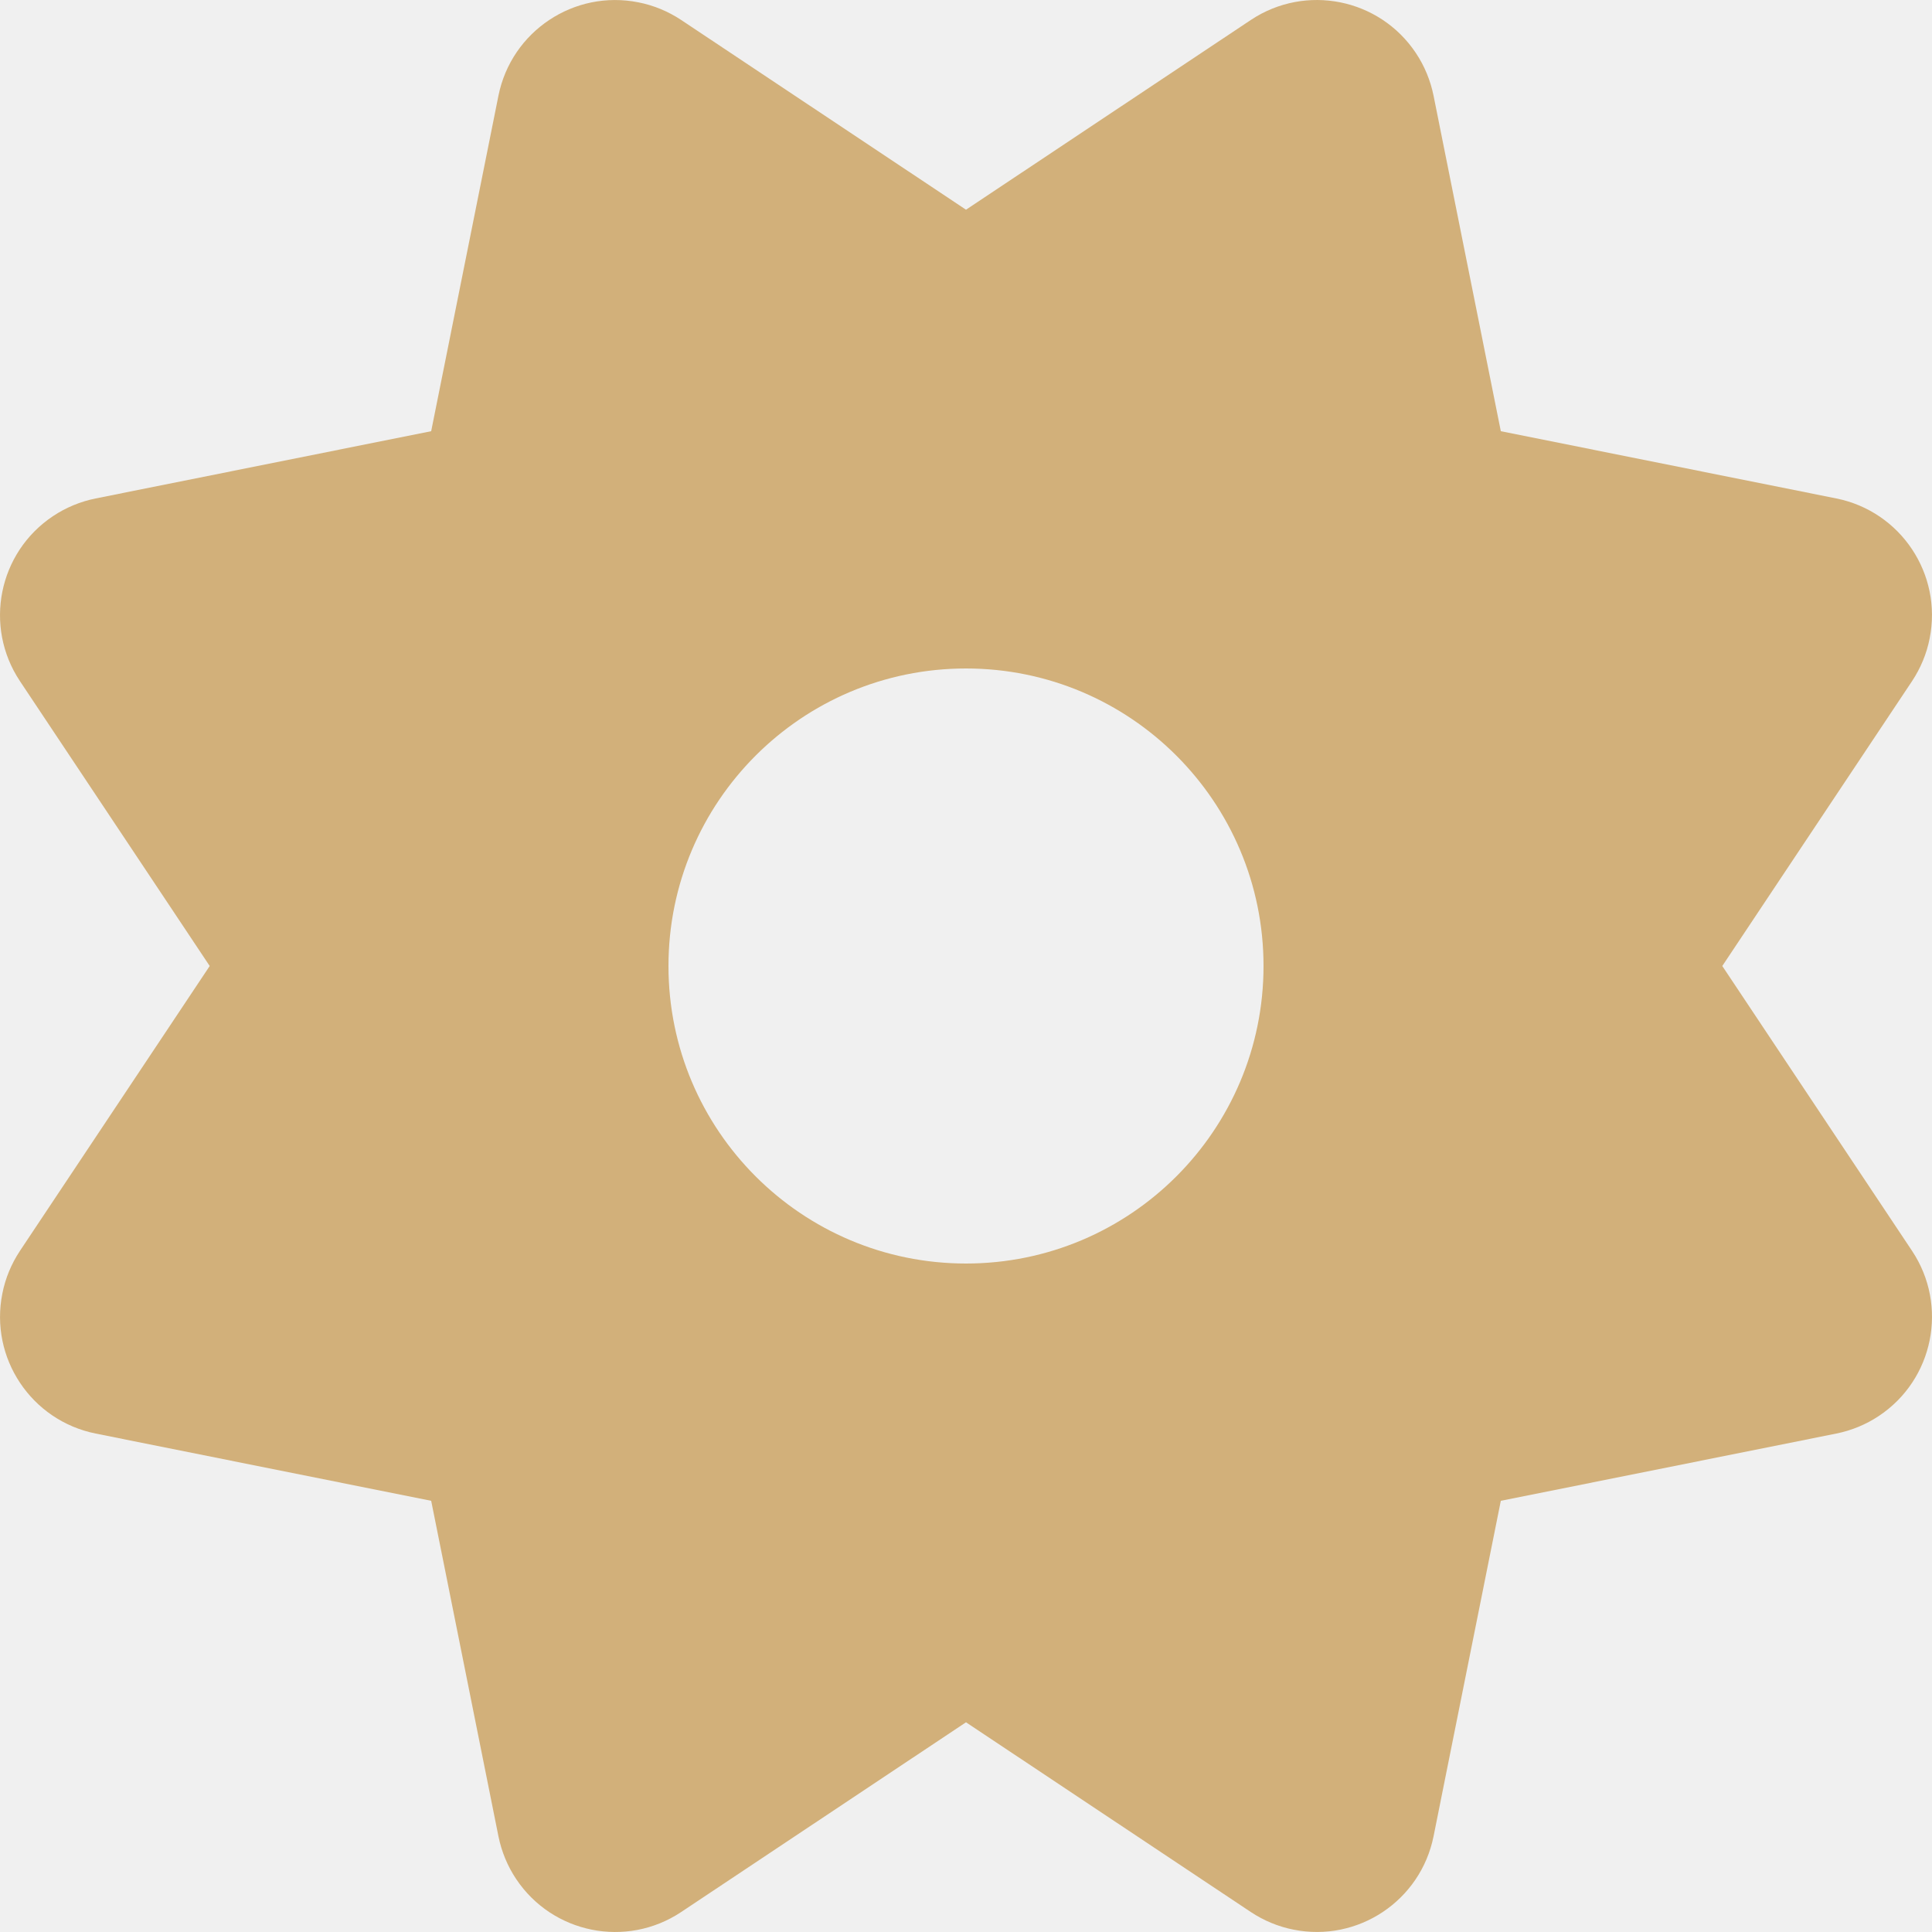
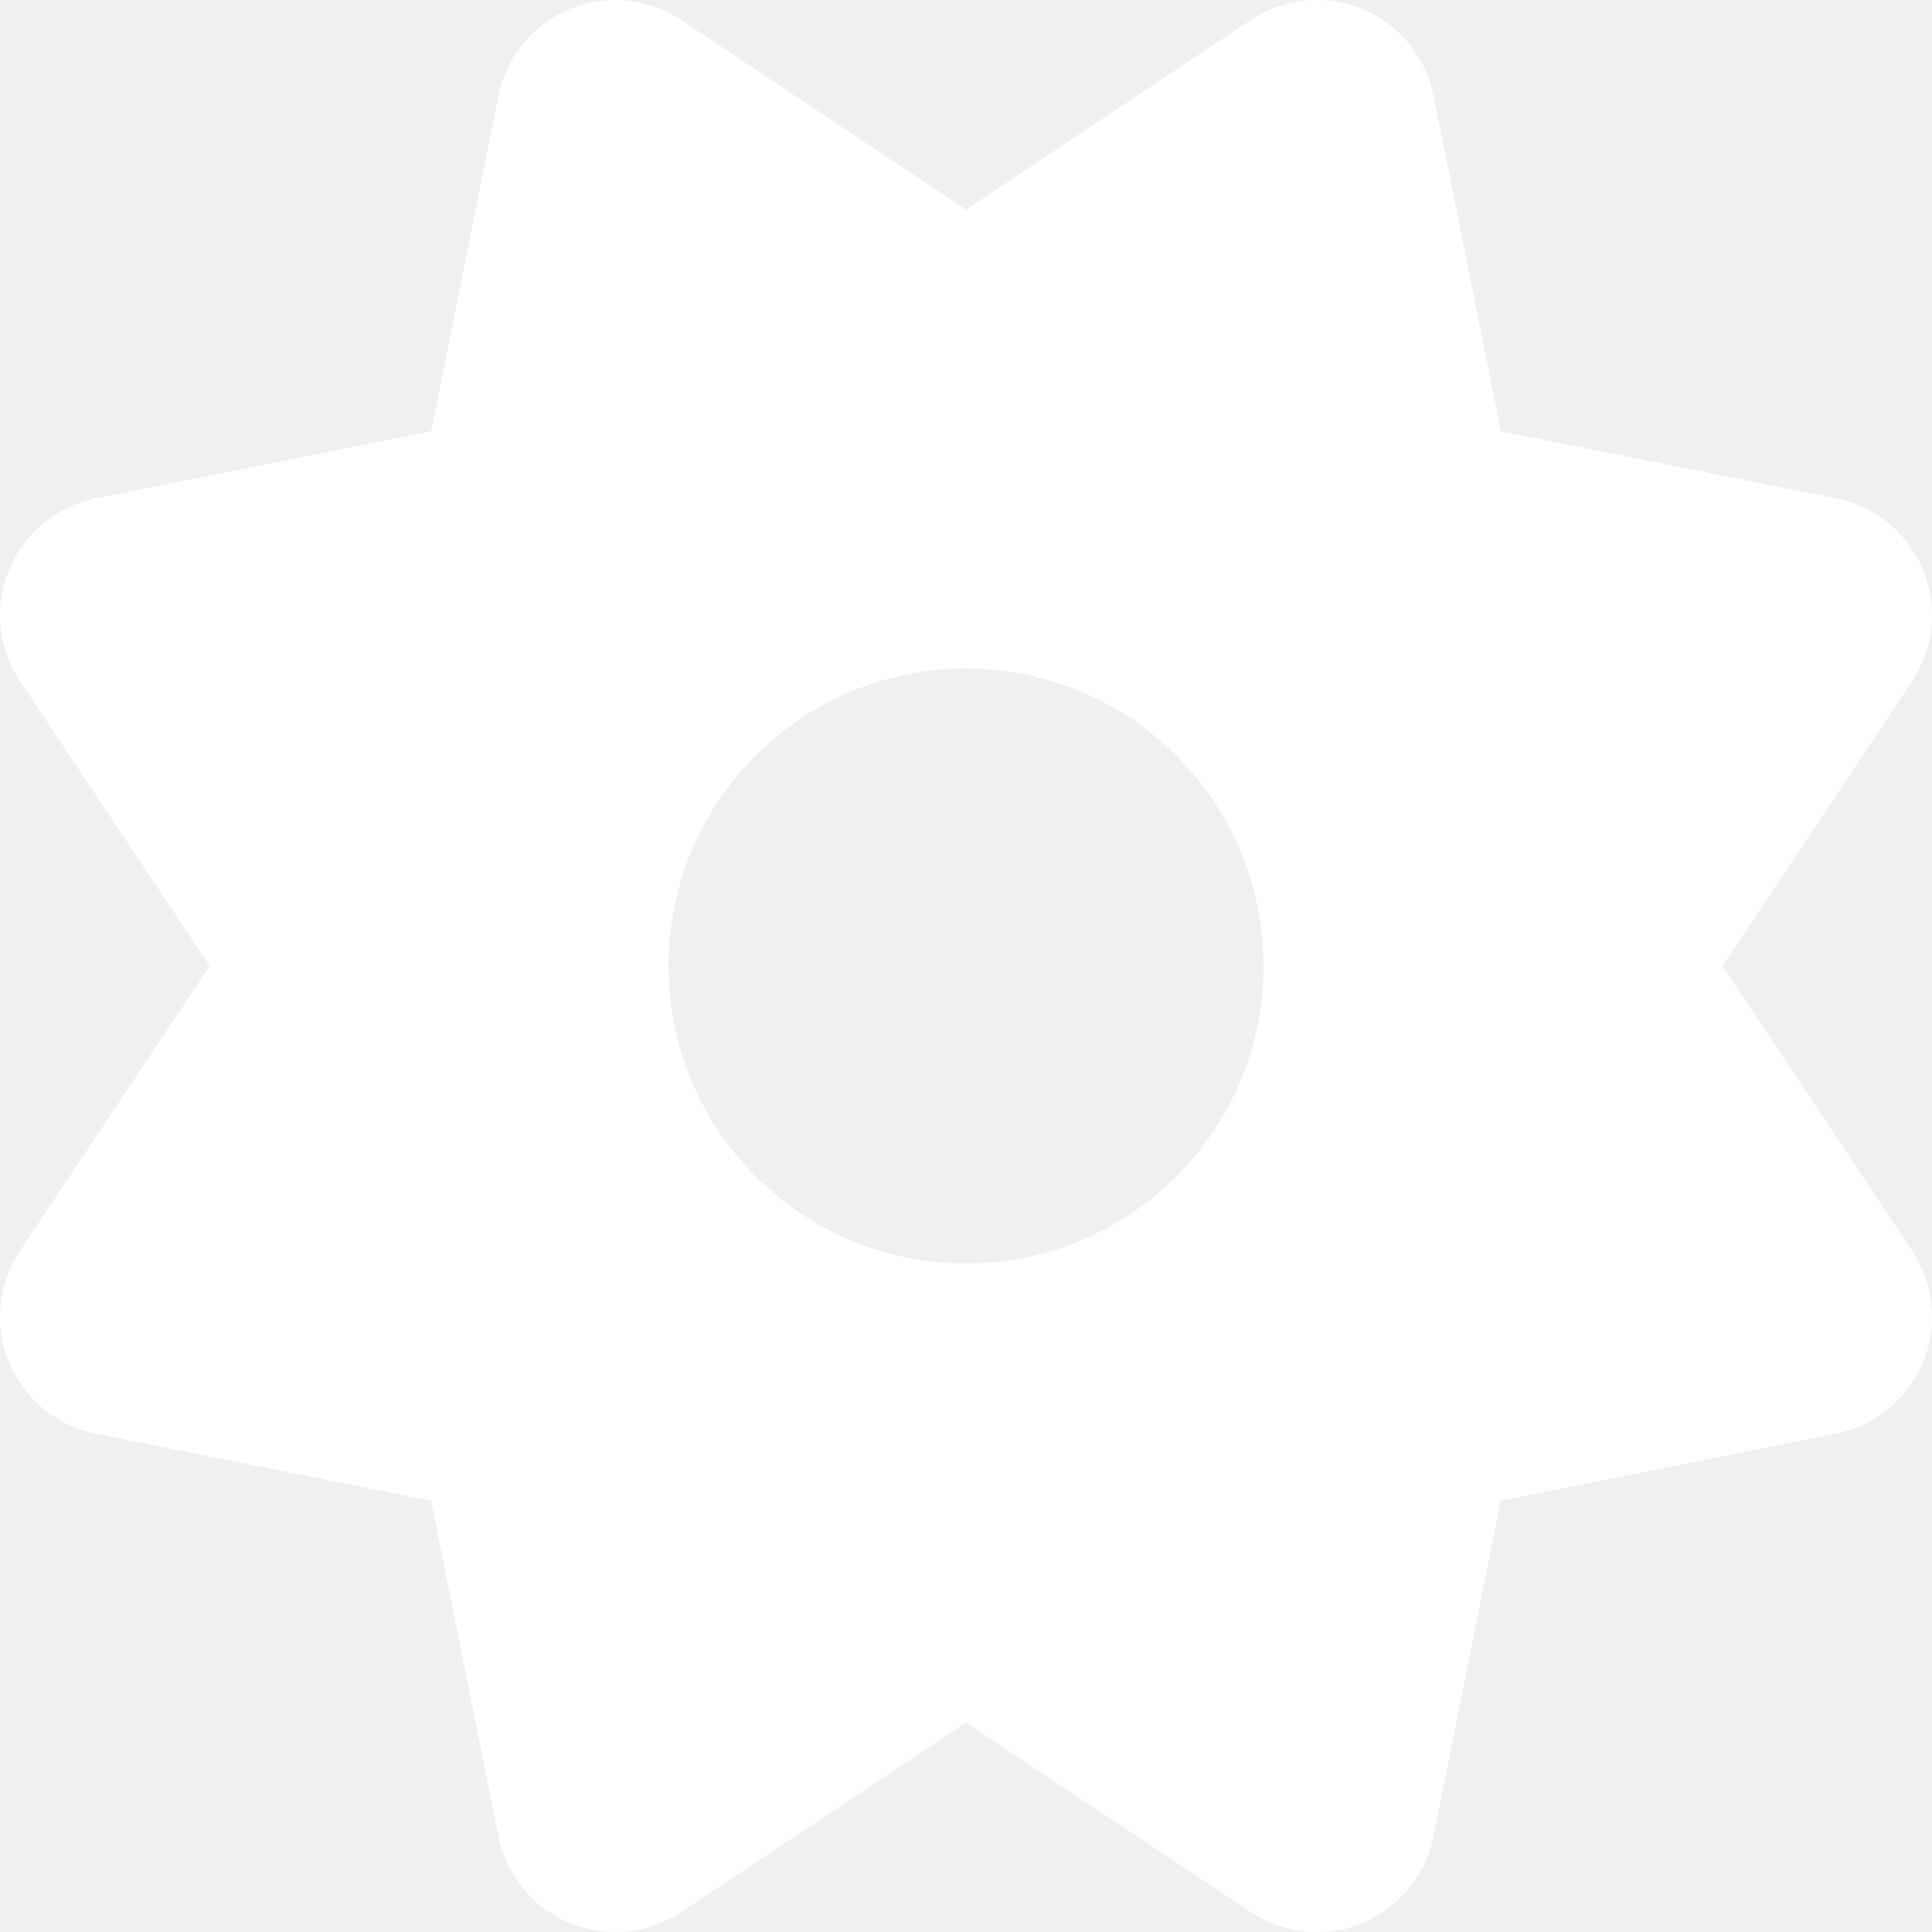
<svg xmlns="http://www.w3.org/2000/svg" width="22px" height="22px" viewBox="0 0 22 22" version="1.1">
  <g id="页面1" stroke="none" stroke-width="1" fill="none" fill-rule="evenodd">
-     <g id="iPhone-XS备份-3" transform="translate(-318, -744)" fill="#D2B07A">
+     <g id="iPhone-XS备份-3" transform="translate(-318, -744)" fill="#fff">
      <path d="M329,763.612 L325.756,765.773 C325.133,766.187 324.292,766.019 323.877,765.396 C323.779,765.249 323.711,765.084 323.676,764.911 L322.91,761.09 L319.089,760.324 C318.355,760.176 317.88,759.462 318.027,758.729 C318.061,758.555 318.13,758.391 318.227,758.244 L320.388,755 L318.227,751.756 C317.813,751.133 317.981,750.292 318.604,749.877 C318.751,749.779 318.916,749.711 319.089,749.676 L322.91,748.91 L323.676,745.089 C323.824,744.355 324.538,743.88 325.271,744.027 C325.445,744.061 325.609,744.13 325.756,744.227 L329,746.388 L332.244,744.227 C332.867,743.813 333.708,743.981 334.123,744.604 C334.221,744.751 334.289,744.916 334.324,745.089 L335.09,748.91 L338.911,749.676 C339.645,749.824 340.12,750.538 339.973,751.271 C339.939,751.445 339.87,751.609 339.773,751.756 L337.612,755 L339.773,758.244 C340.187,758.867 340.019,759.708 339.396,760.123 C339.249,760.221 339.084,760.289 338.911,760.324 L335.09,761.09 L334.324,764.911 C334.176,765.645 333.462,766.12 332.729,765.973 C332.555,765.939 332.391,765.87 332.244,765.773 L329,763.612 Z M329,758.388 C330.871,758.388 332.388,756.871 332.388,755 C332.388,753.129 330.871,751.612 329,751.612 C327.129,751.612 325.612,753.129 325.612,755 C325.612,756.871 327.129,758.388 329,758.388 Z" id="Settings" />
    </g>
  </g>
</svg>
